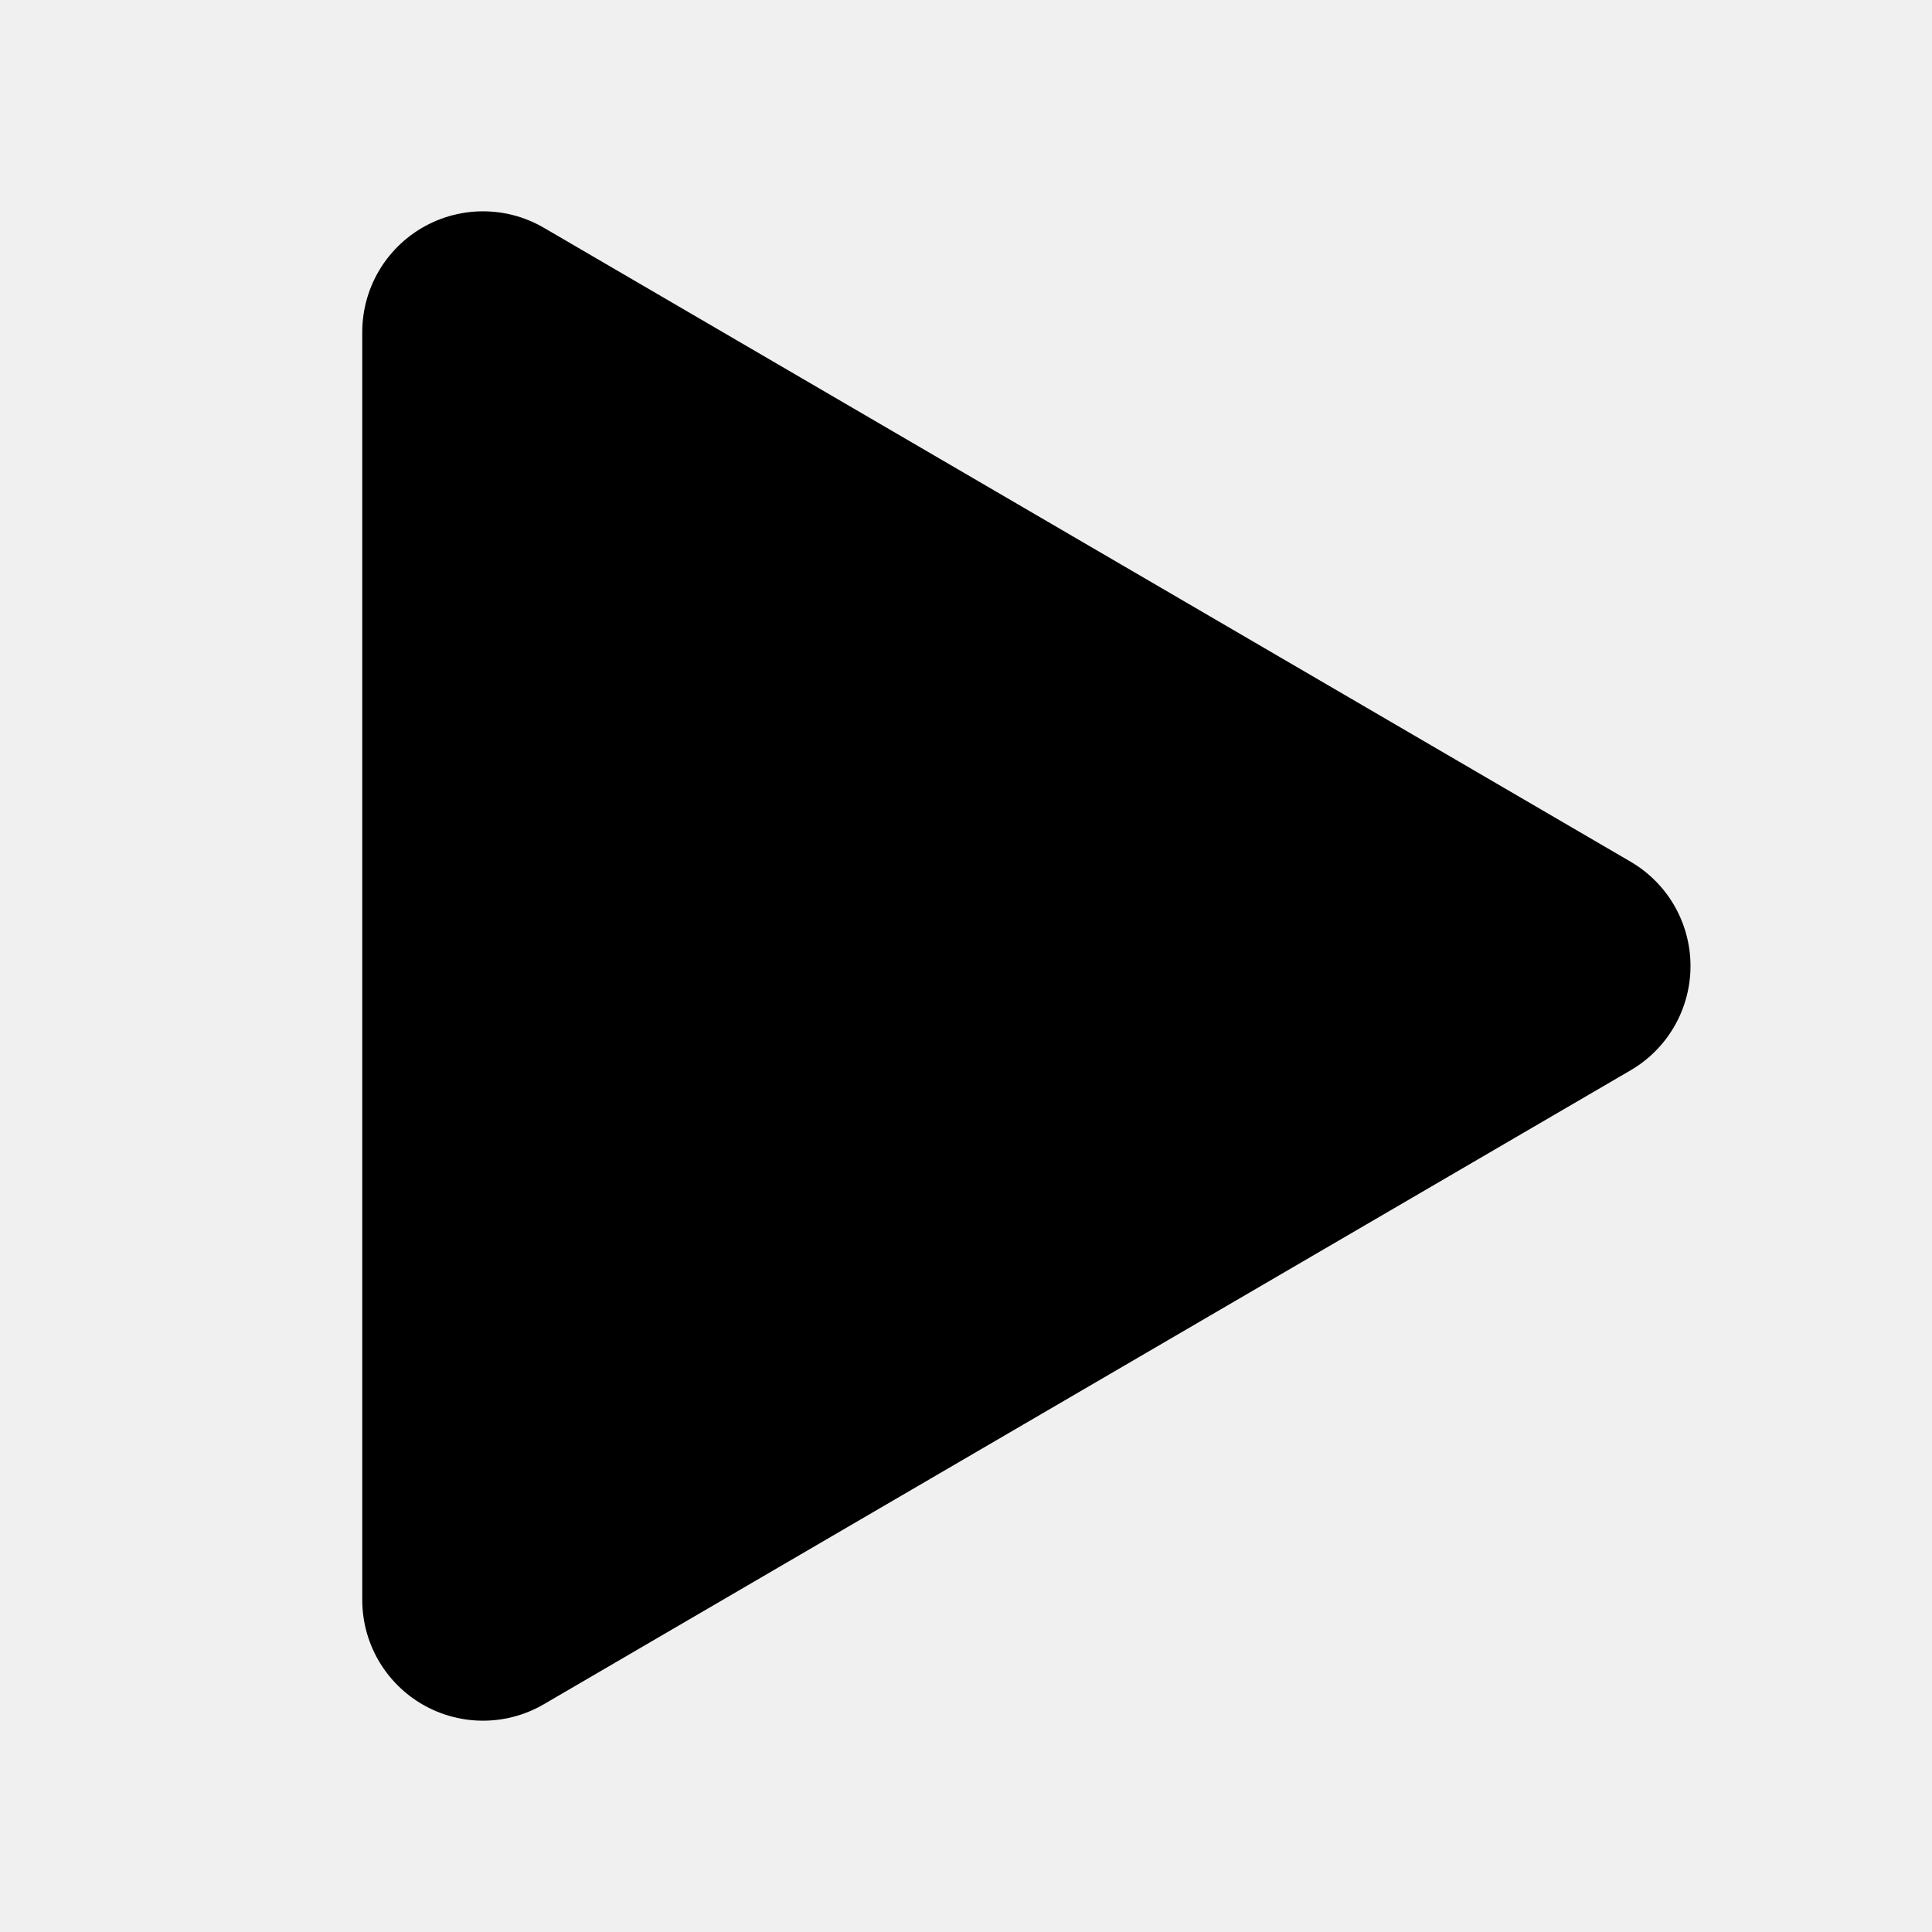
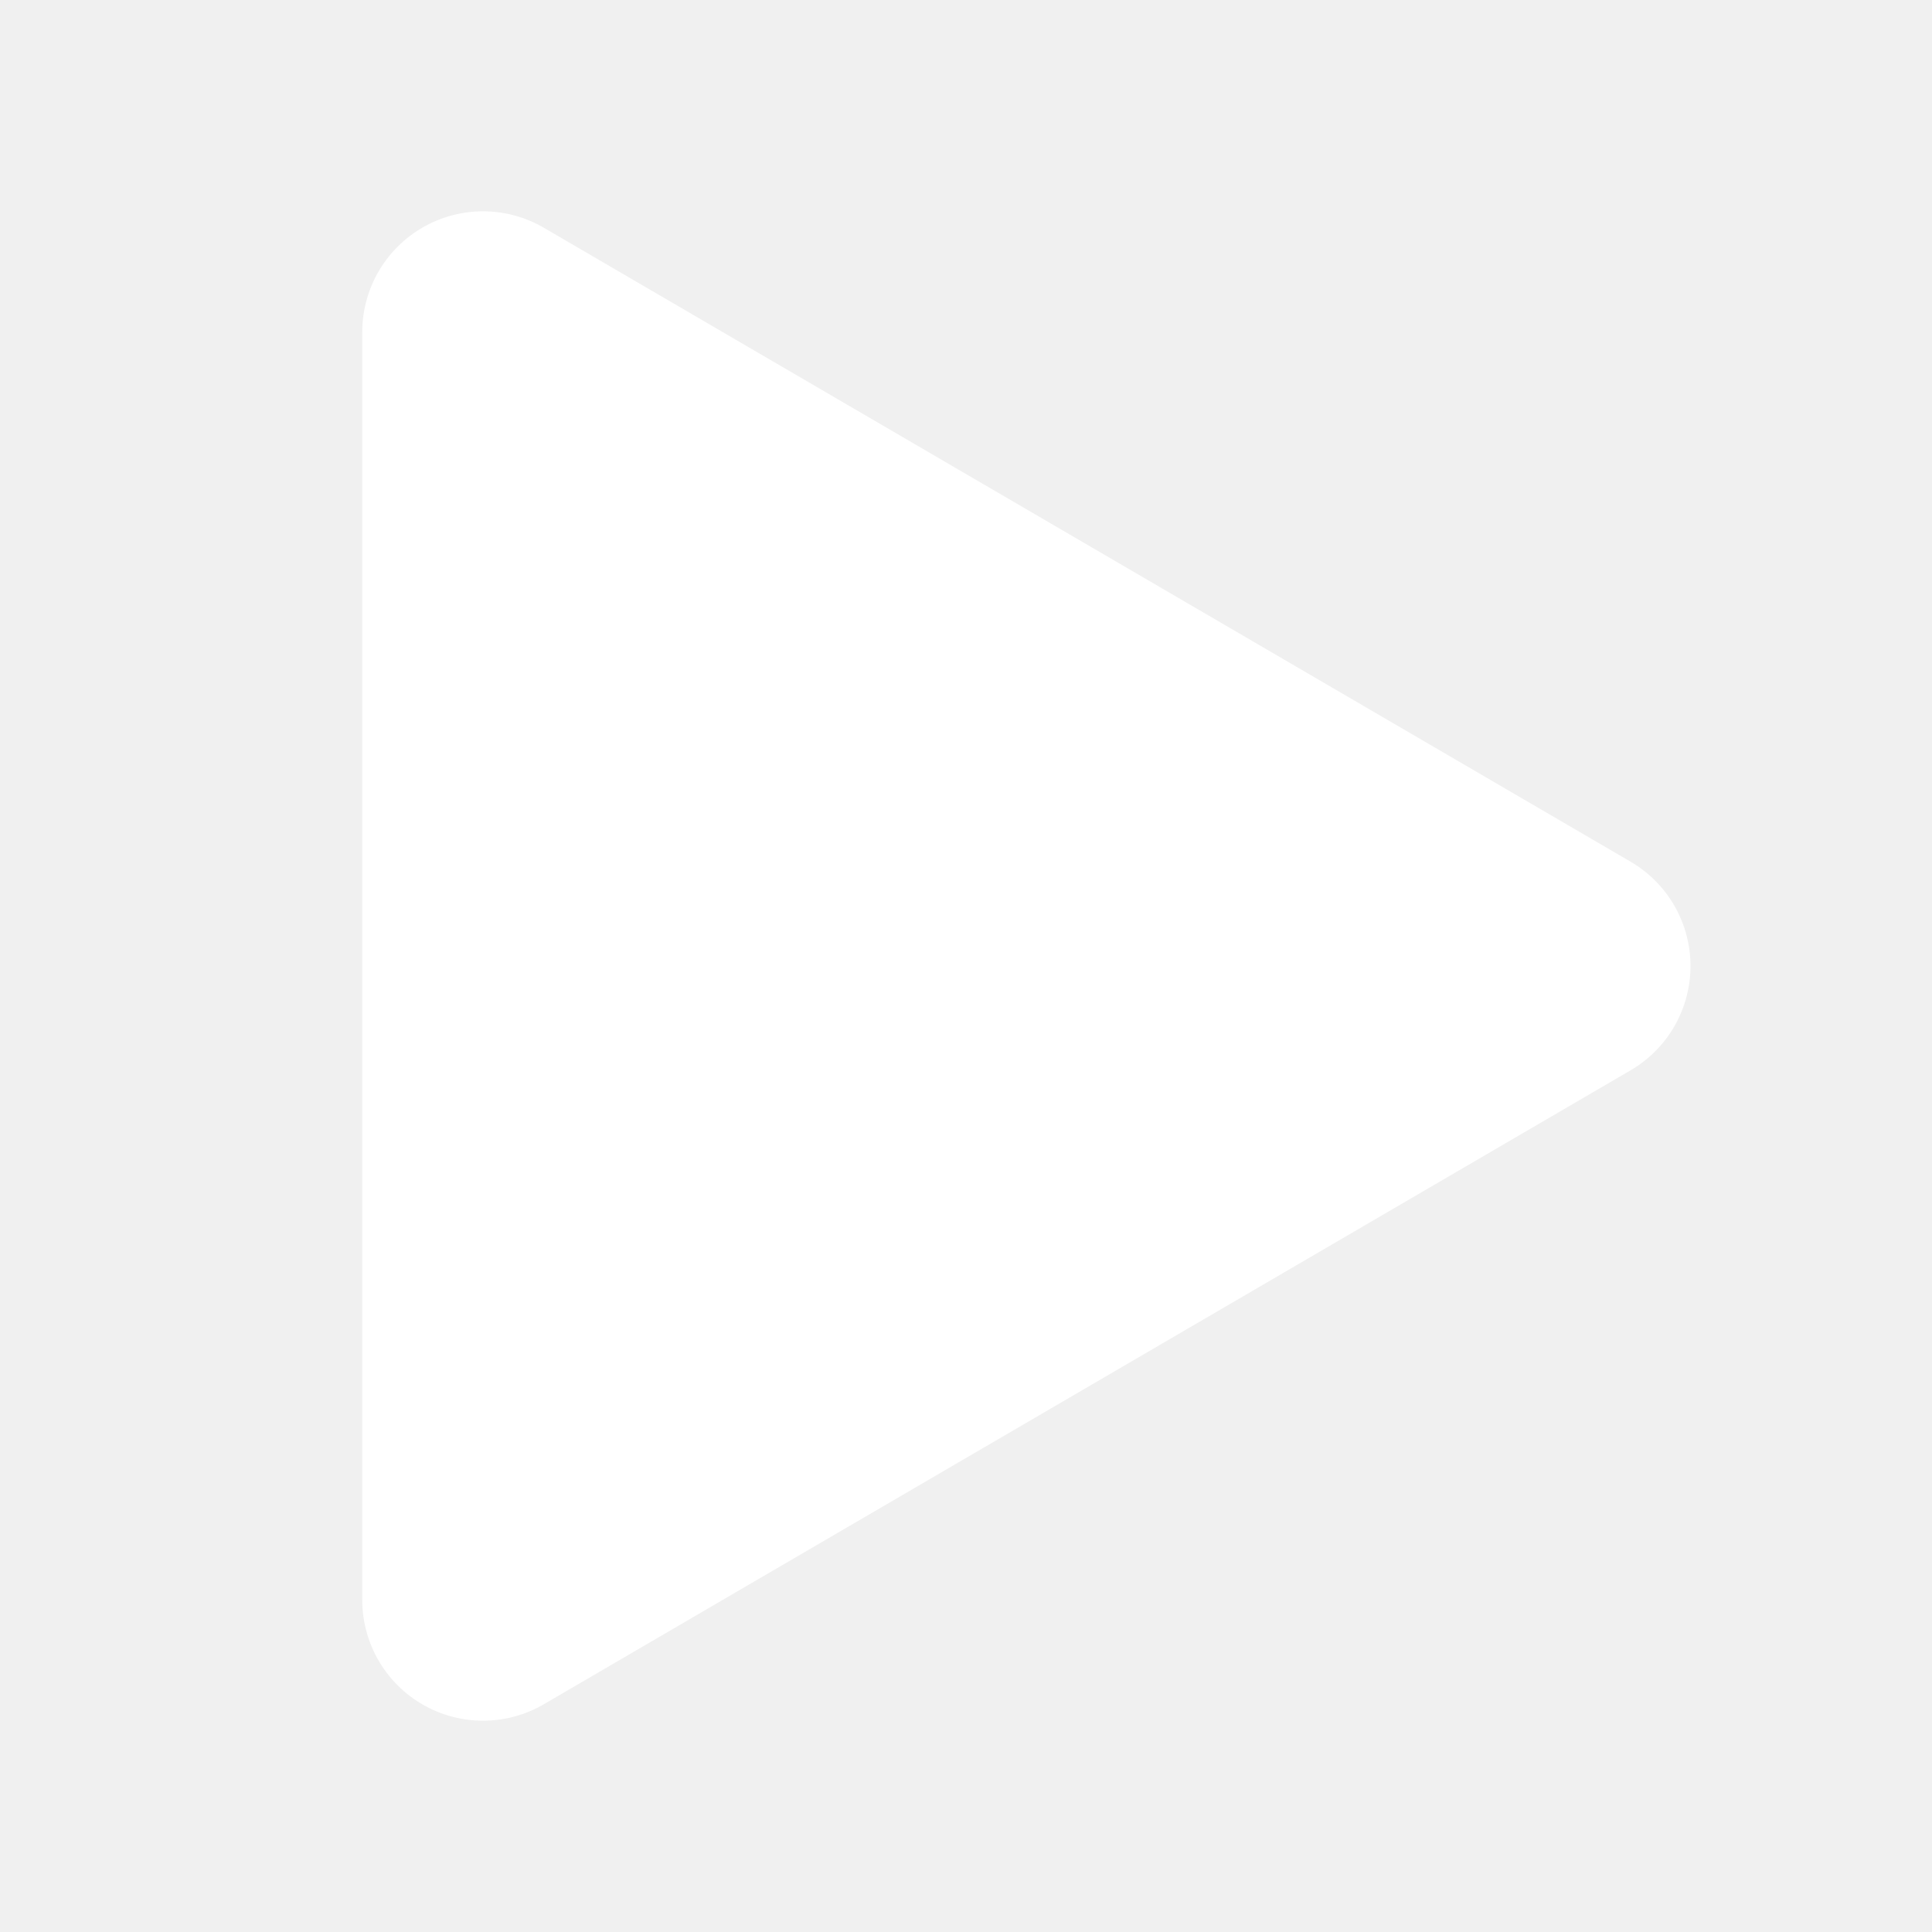
<svg xmlns="http://www.w3.org/2000/svg" width="64" height="64" viewBox="0 0 64 64" fill="none">
-   <path d="M16 11L52 32L16 53V11Z" fill="black" stroke="black" stroke-width="8" stroke-linecap="round" stroke-linejoin="round" />
+   <path d="M16 11L52 32L16 53V11Z" fill="white" stroke="white" stroke-width="8" stroke-linecap="round" stroke-linejoin="round" />
</svg>
